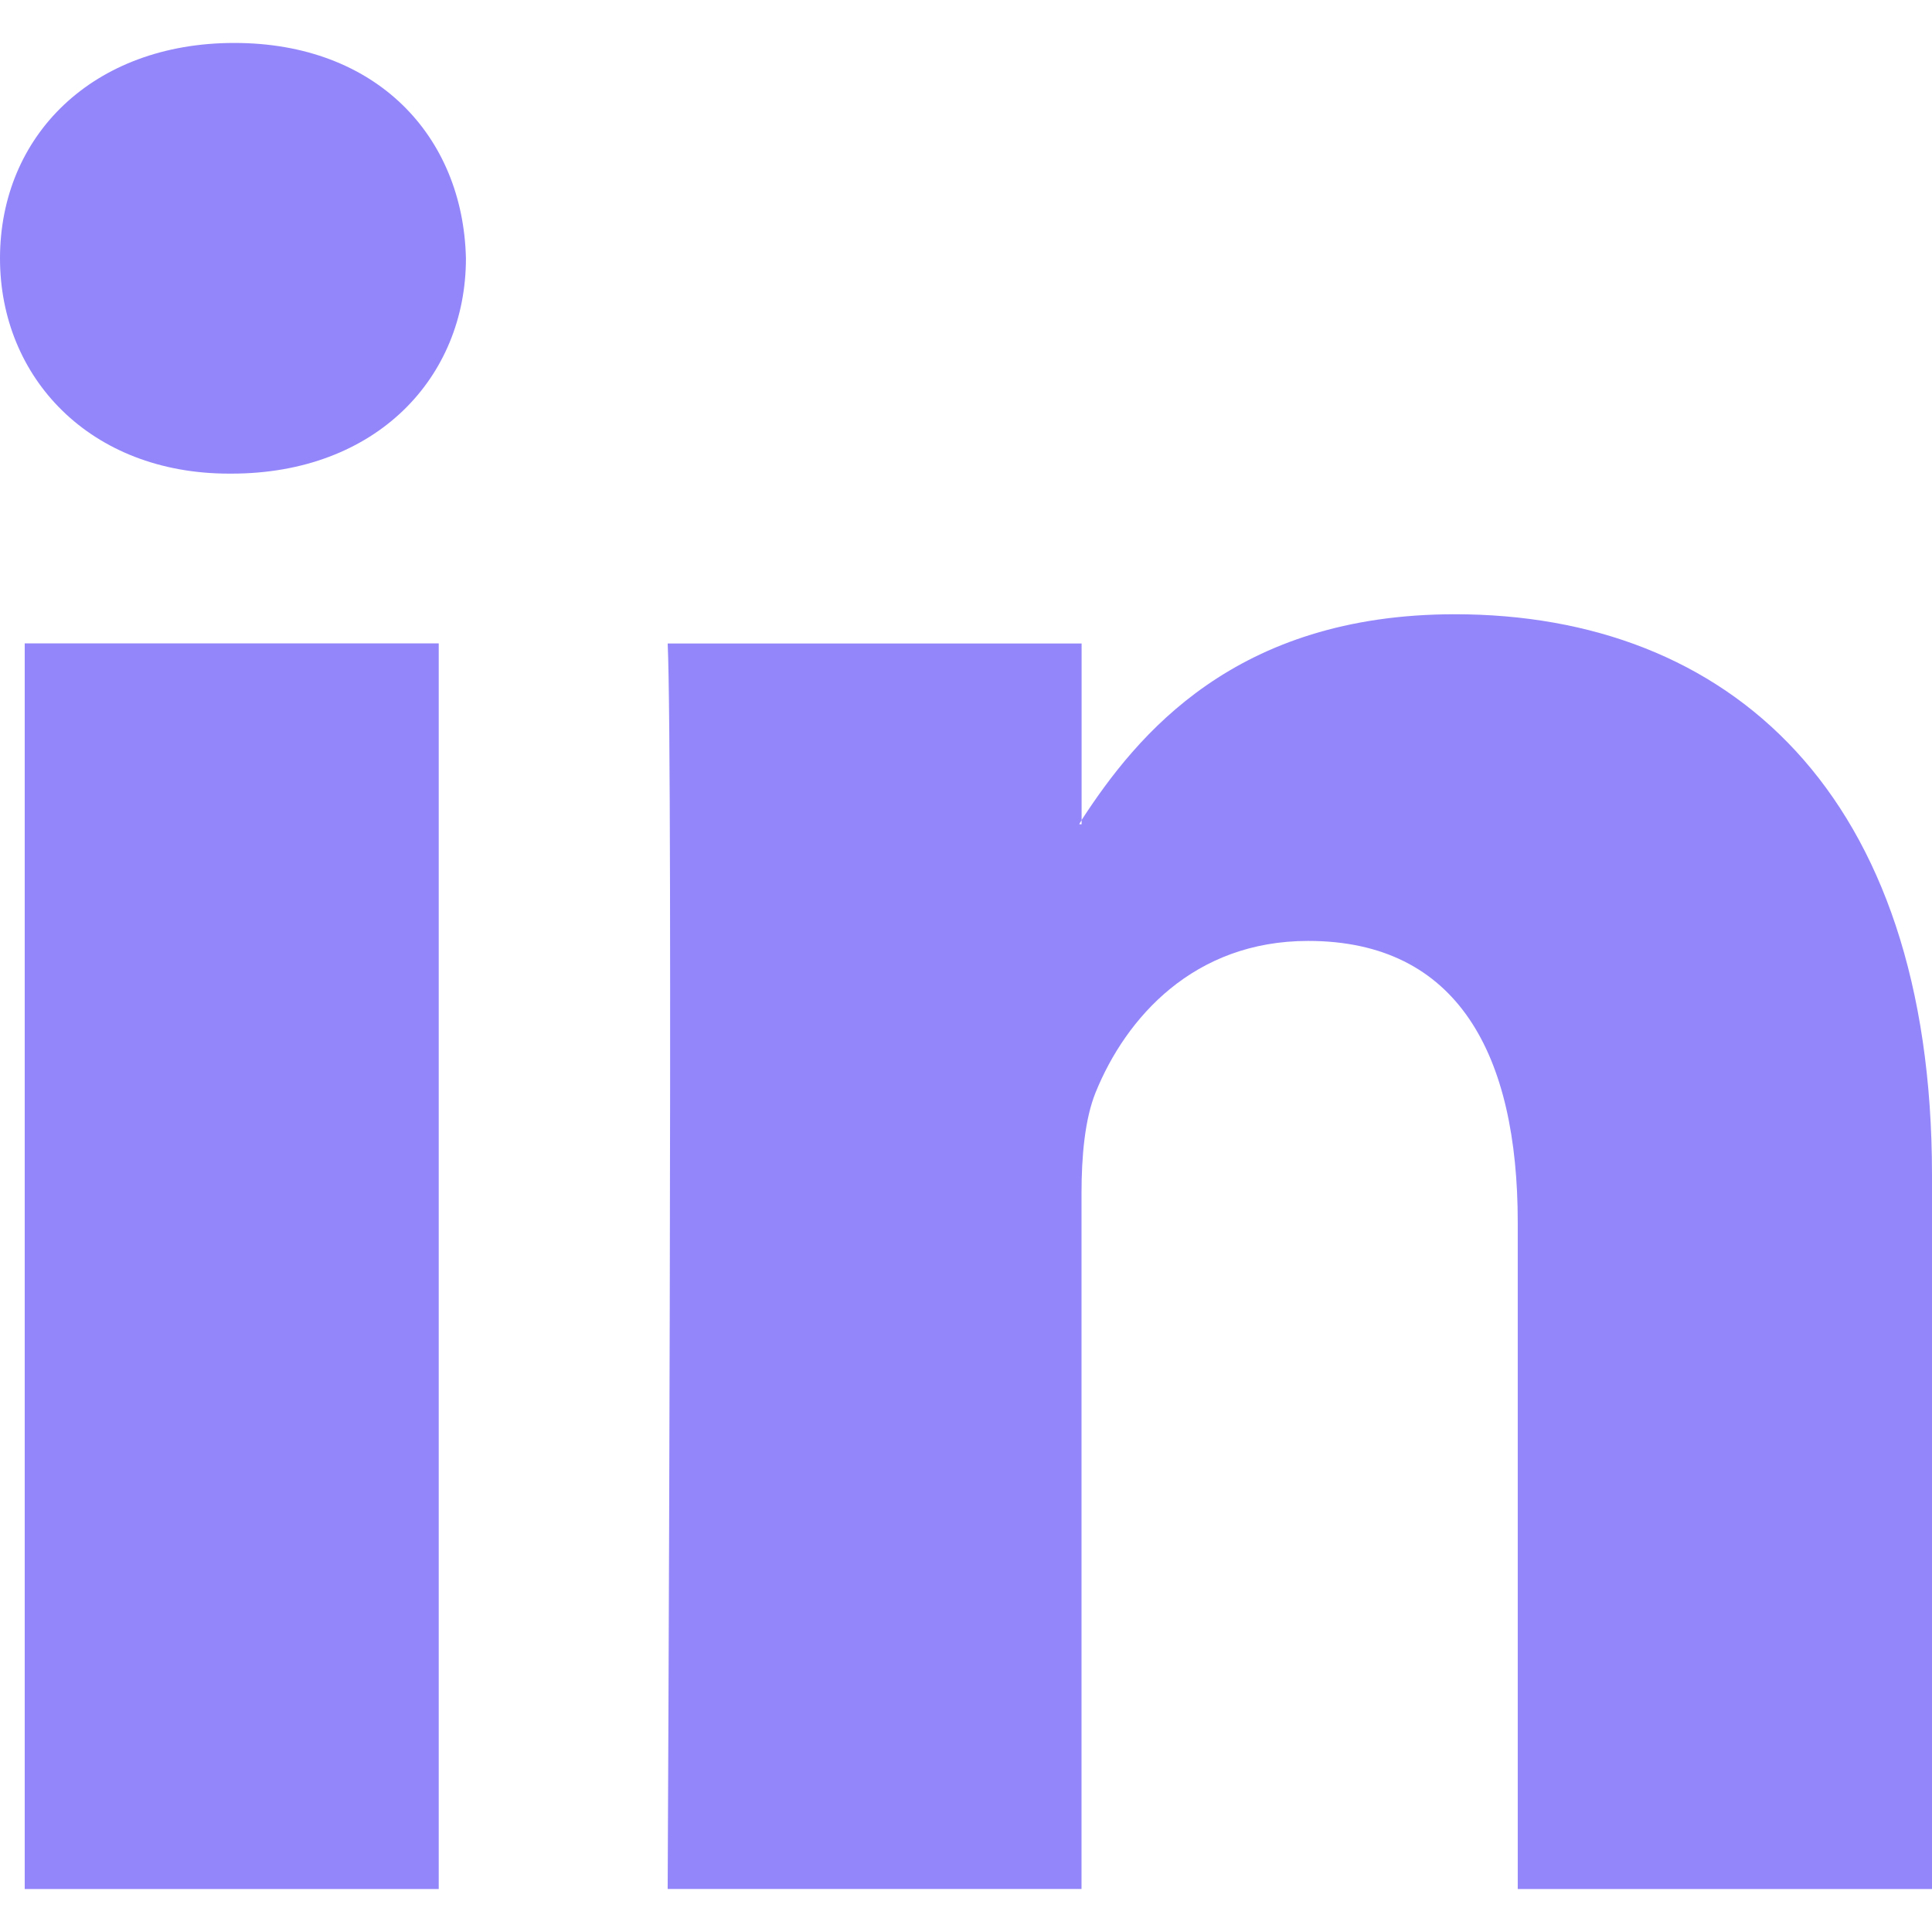
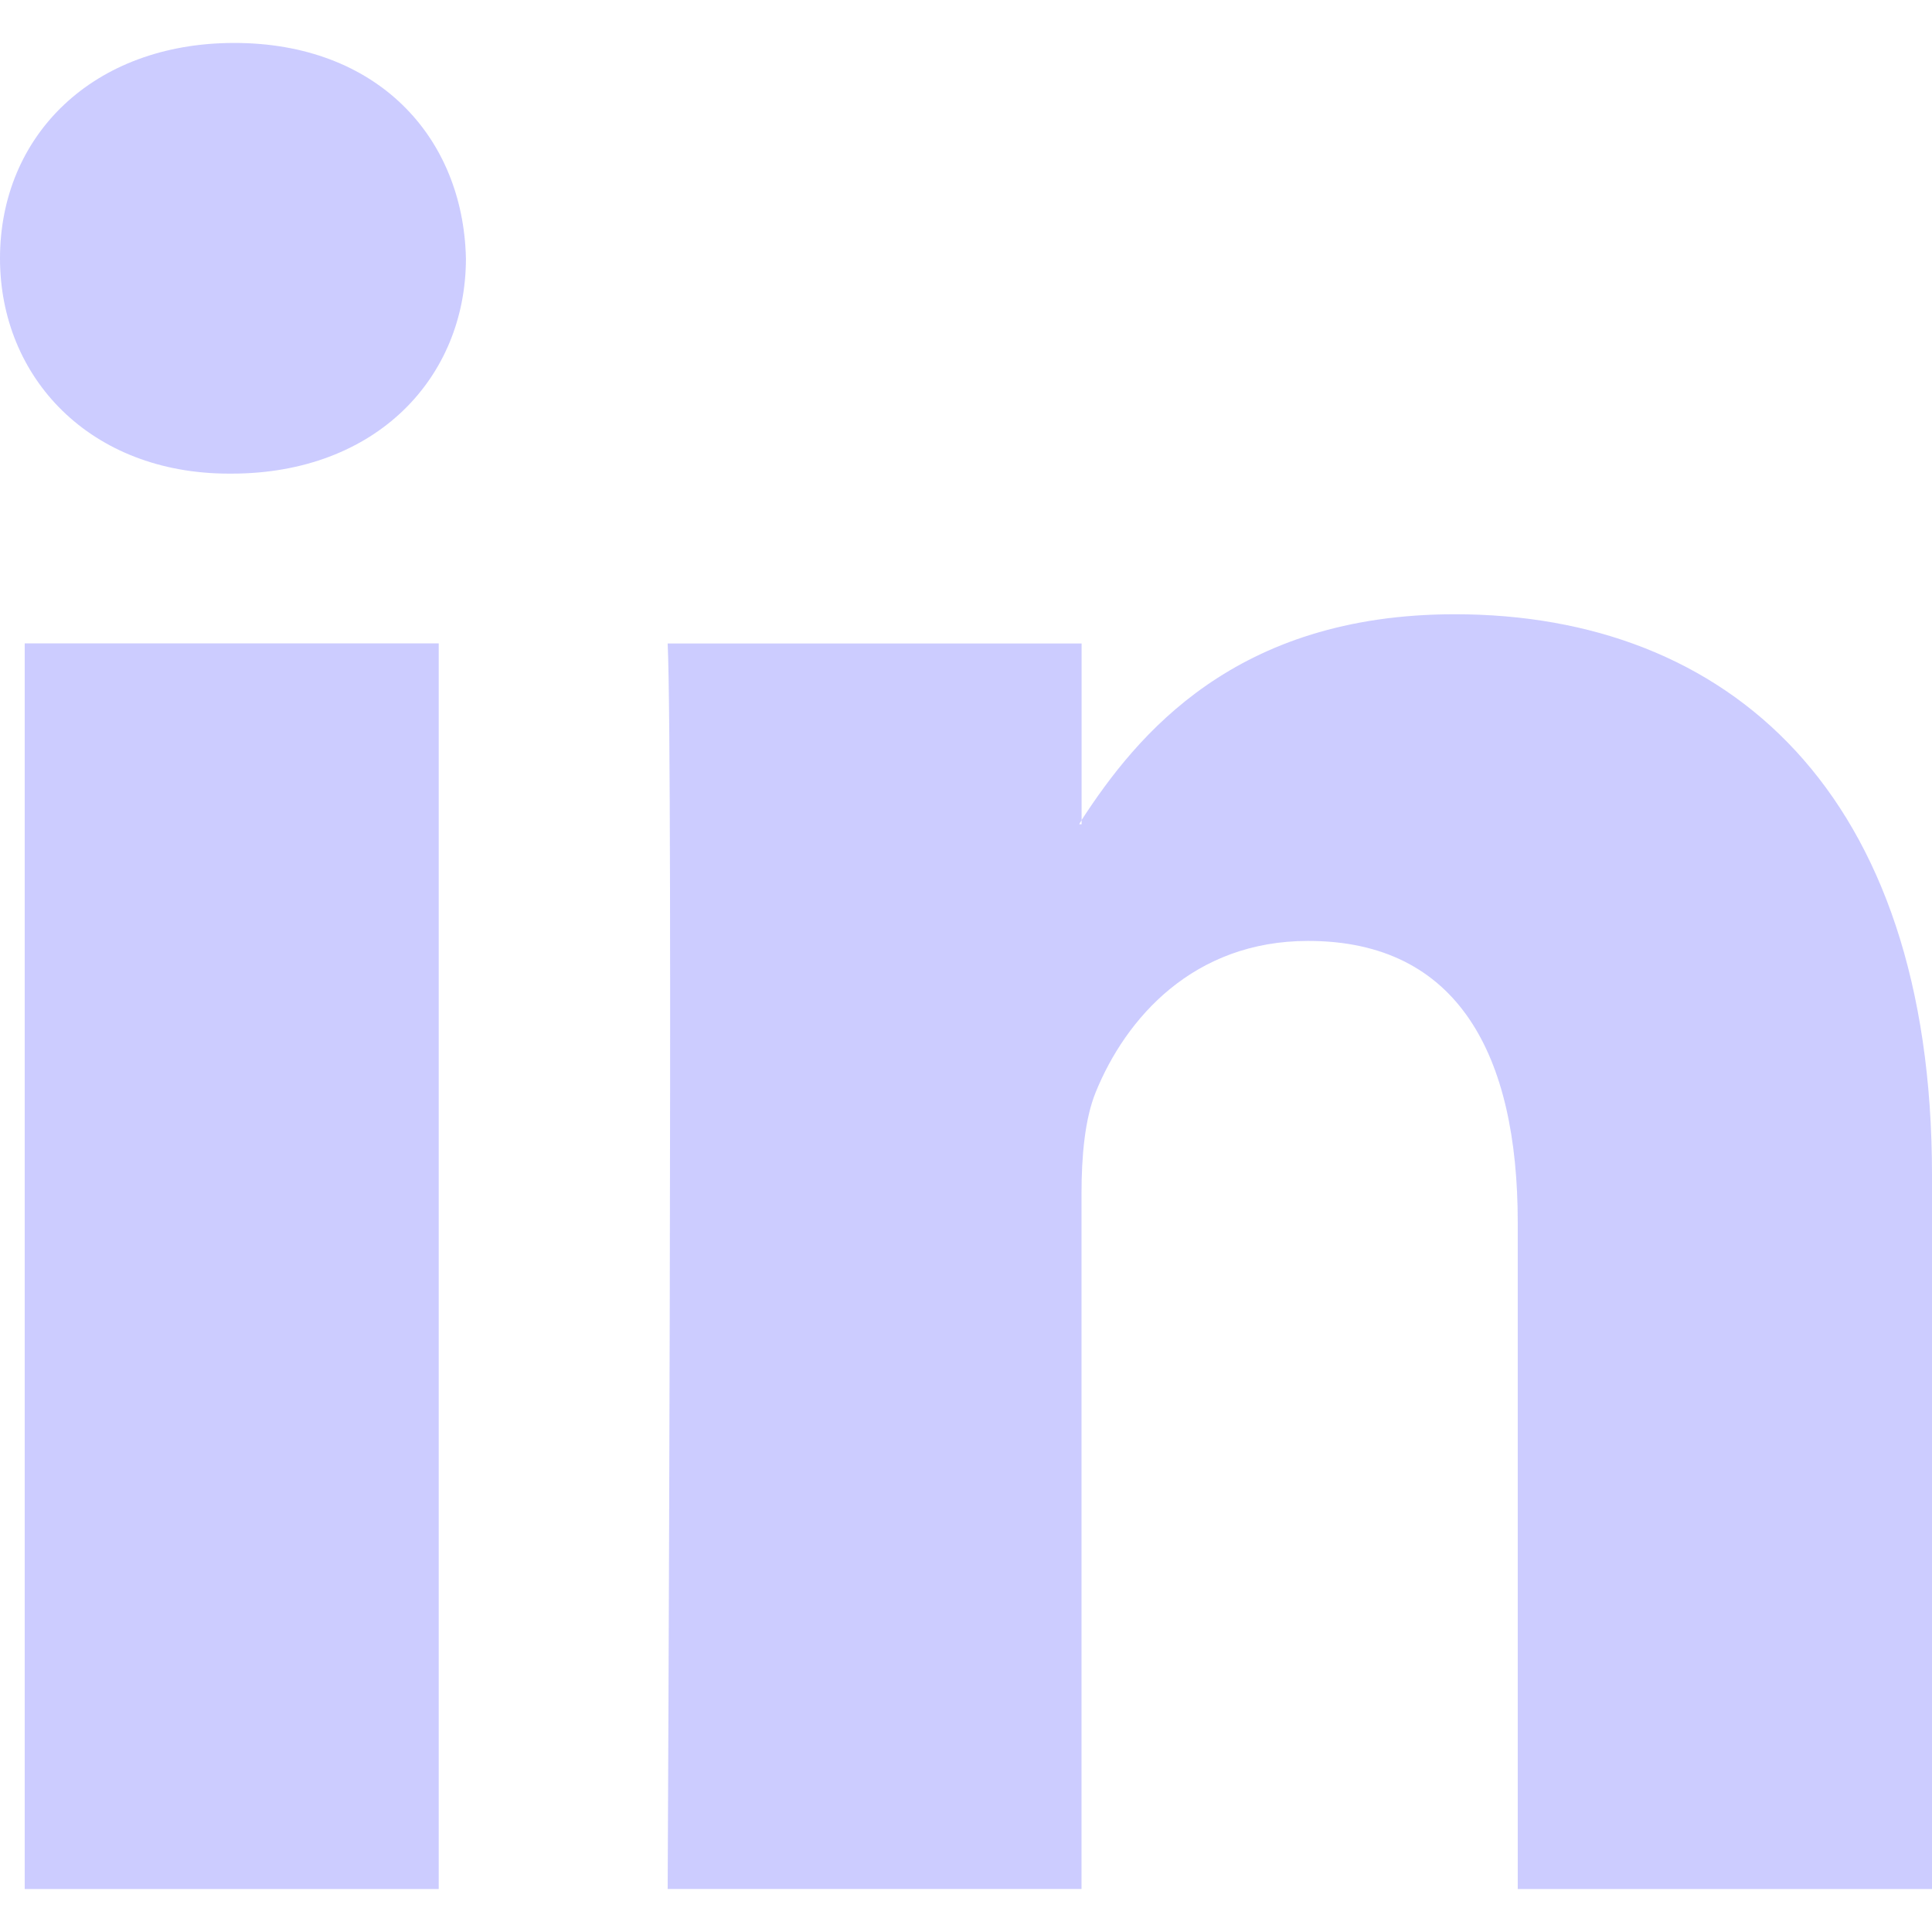
- <svg xmlns="http://www.w3.org/2000/svg" version="1.1" id="Capa_1" x="0px" y="0px" viewBox="0 0 478.165 478.165" style="fill:#9386fa;enable-background:new 0 0 478.165 478.165;" xml:space="preserve">
+ <svg xmlns="http://www.w3.org/2000/svg" version="1.1" id="Capa_1" x="0px" y="0px" viewBox="0 0 478.165 478.165" style="fill:#ccccff;enable-background:new 0 0 478.165 478.165;" xml:space="preserve">
  <g>
    <path id="LinkedIn_3_" d="M478.165,290.794v176.742H375.638V302.549c0-41.481-14.783-69.673-51.881-69.673   c-28.371,0-45.107,19.087-52.578,37.456c-2.69,6.615-3.507,15.879-3.507,25.024v172.159H165.246c0,0,1.375-279.328,0-308.257   h102.447v43.692c-0.139,0.359-0.438,0.657-0.578,1.056h0.578v-1.056c13.687-20.999,37.934-50.925,92.385-50.925   C427.659,152.026,478.165,196.077,478.165,290.794z M57.997,10.629C22.952,10.629,0,33.621,0,63.945   c0,29.507,22.275,53.276,56.682,53.276H57.3c35.822,0,58.017-23.769,58.017-53.276C114.62,33.621,93.123,10.629,57.997,10.629z    M6.117,467.535h102.467V159.239H6.117V467.535z" />
  </g>
</svg>
